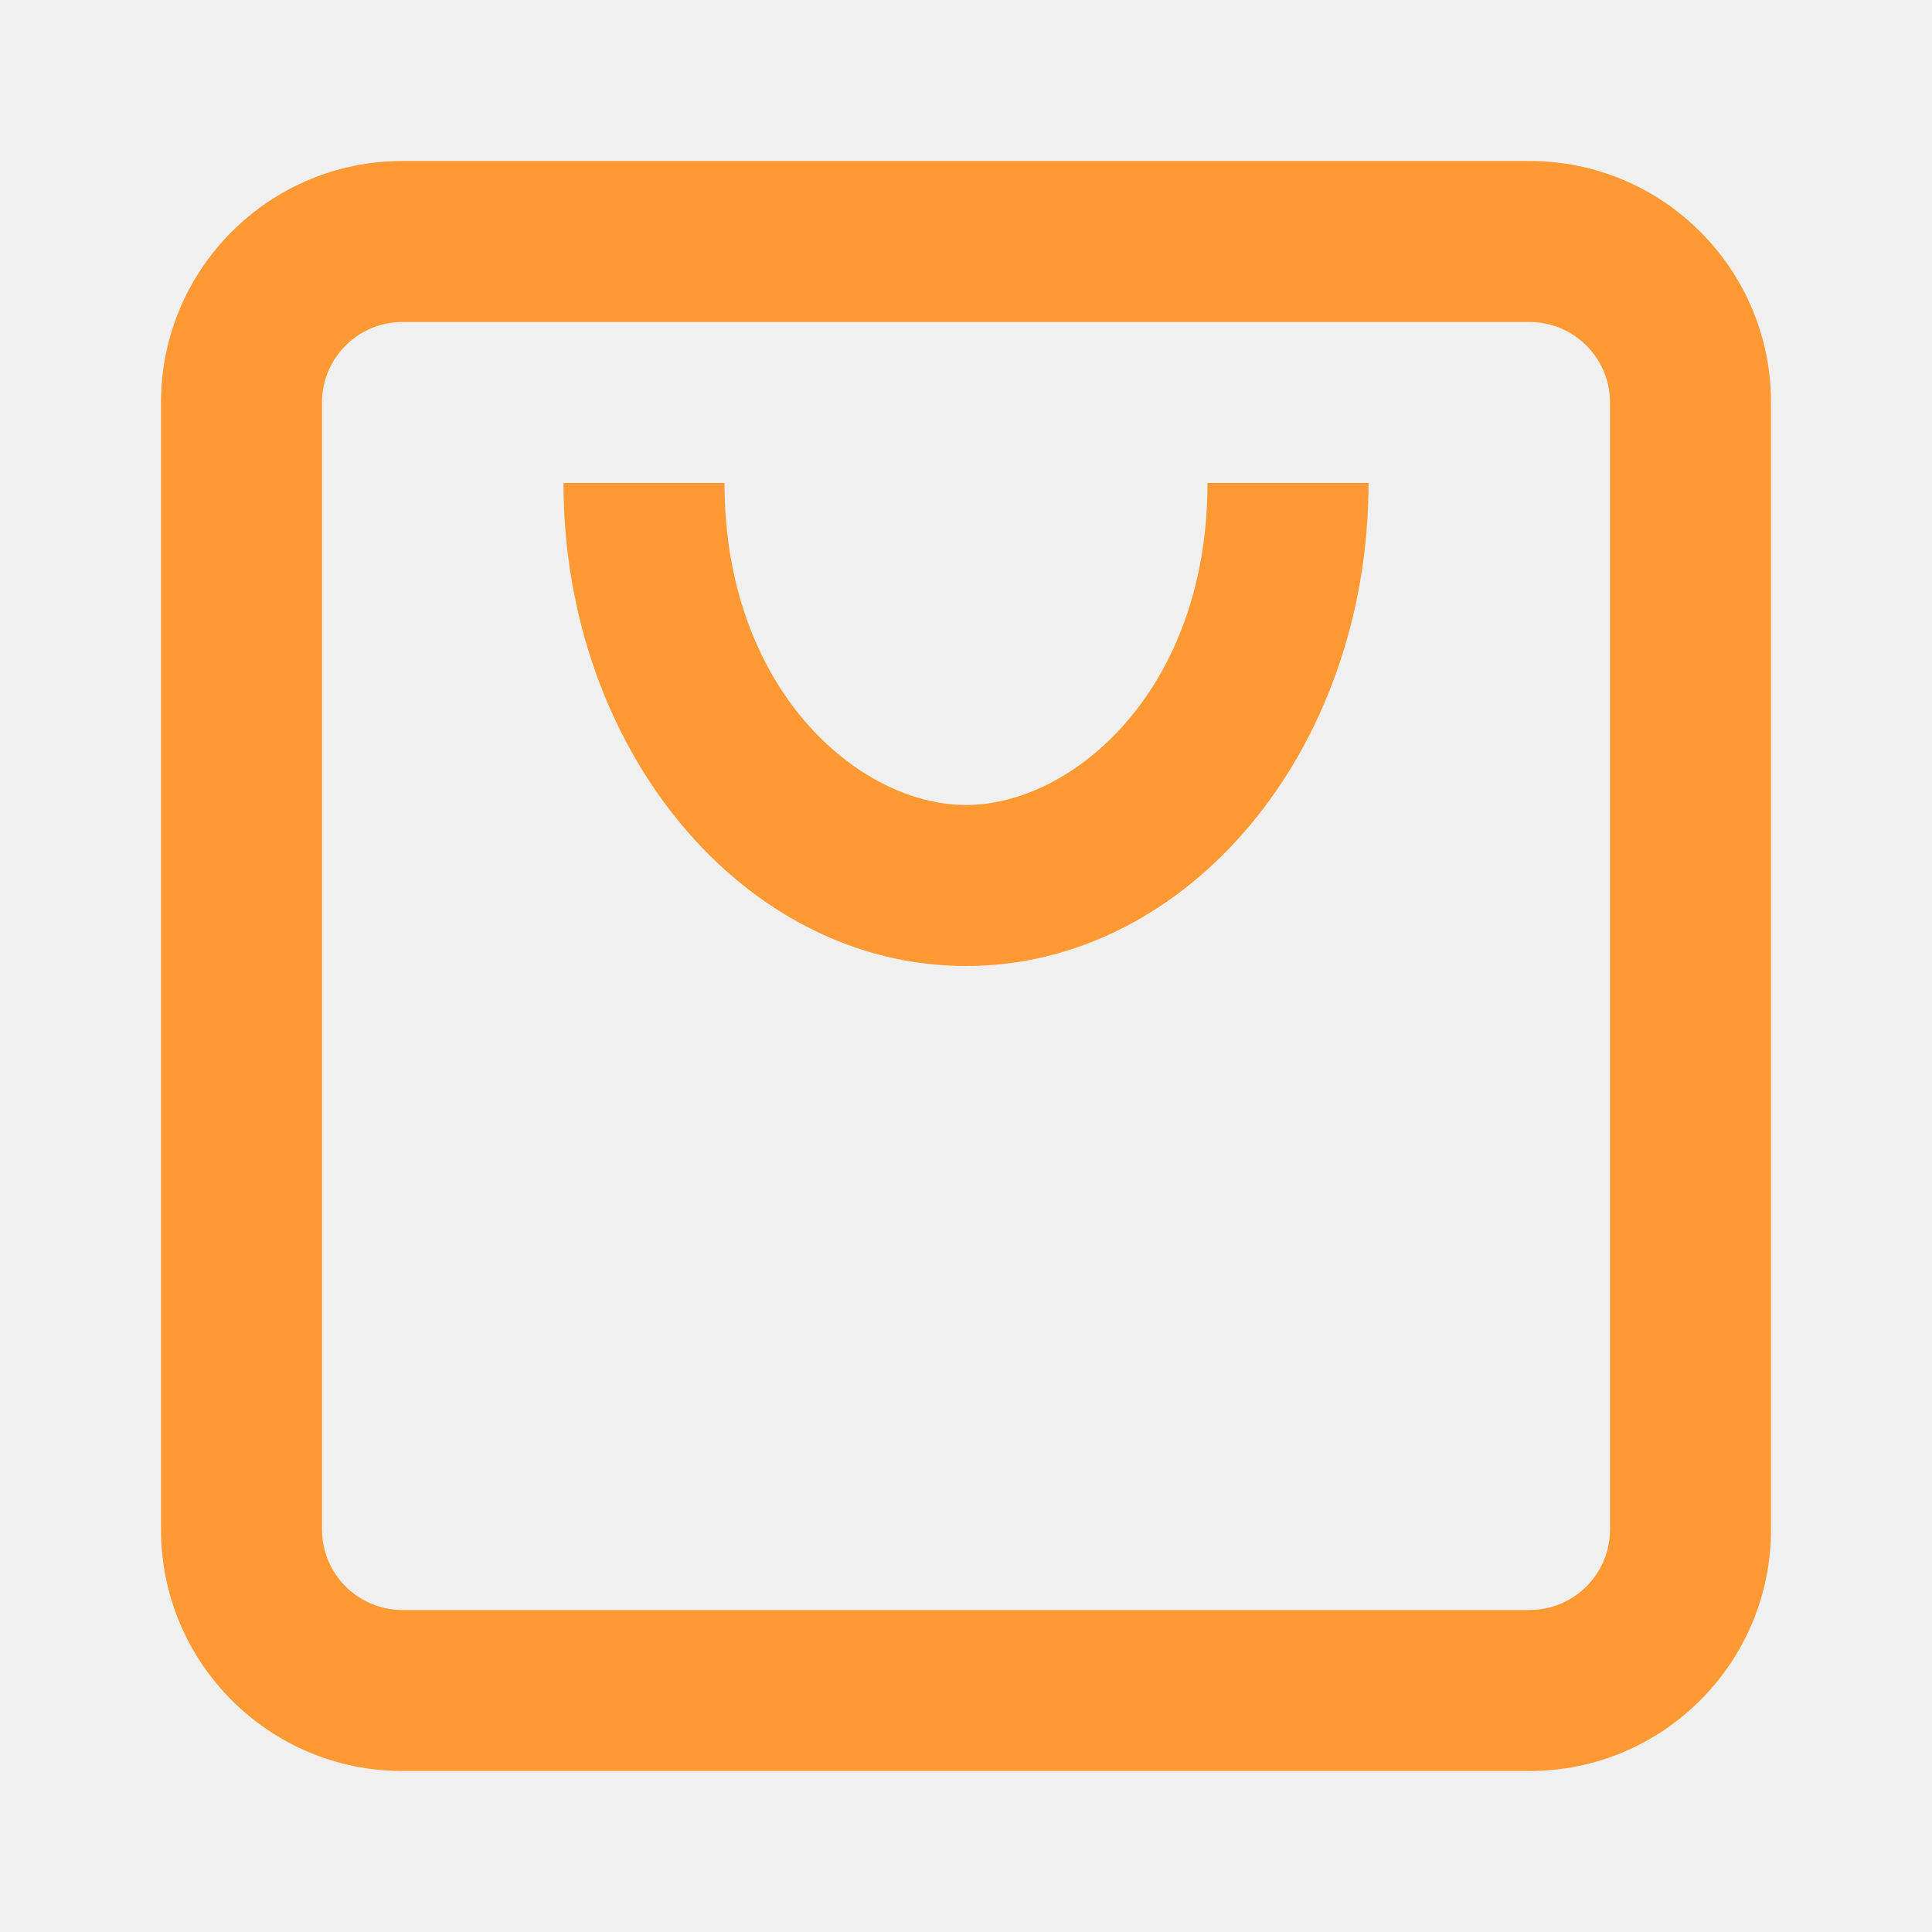
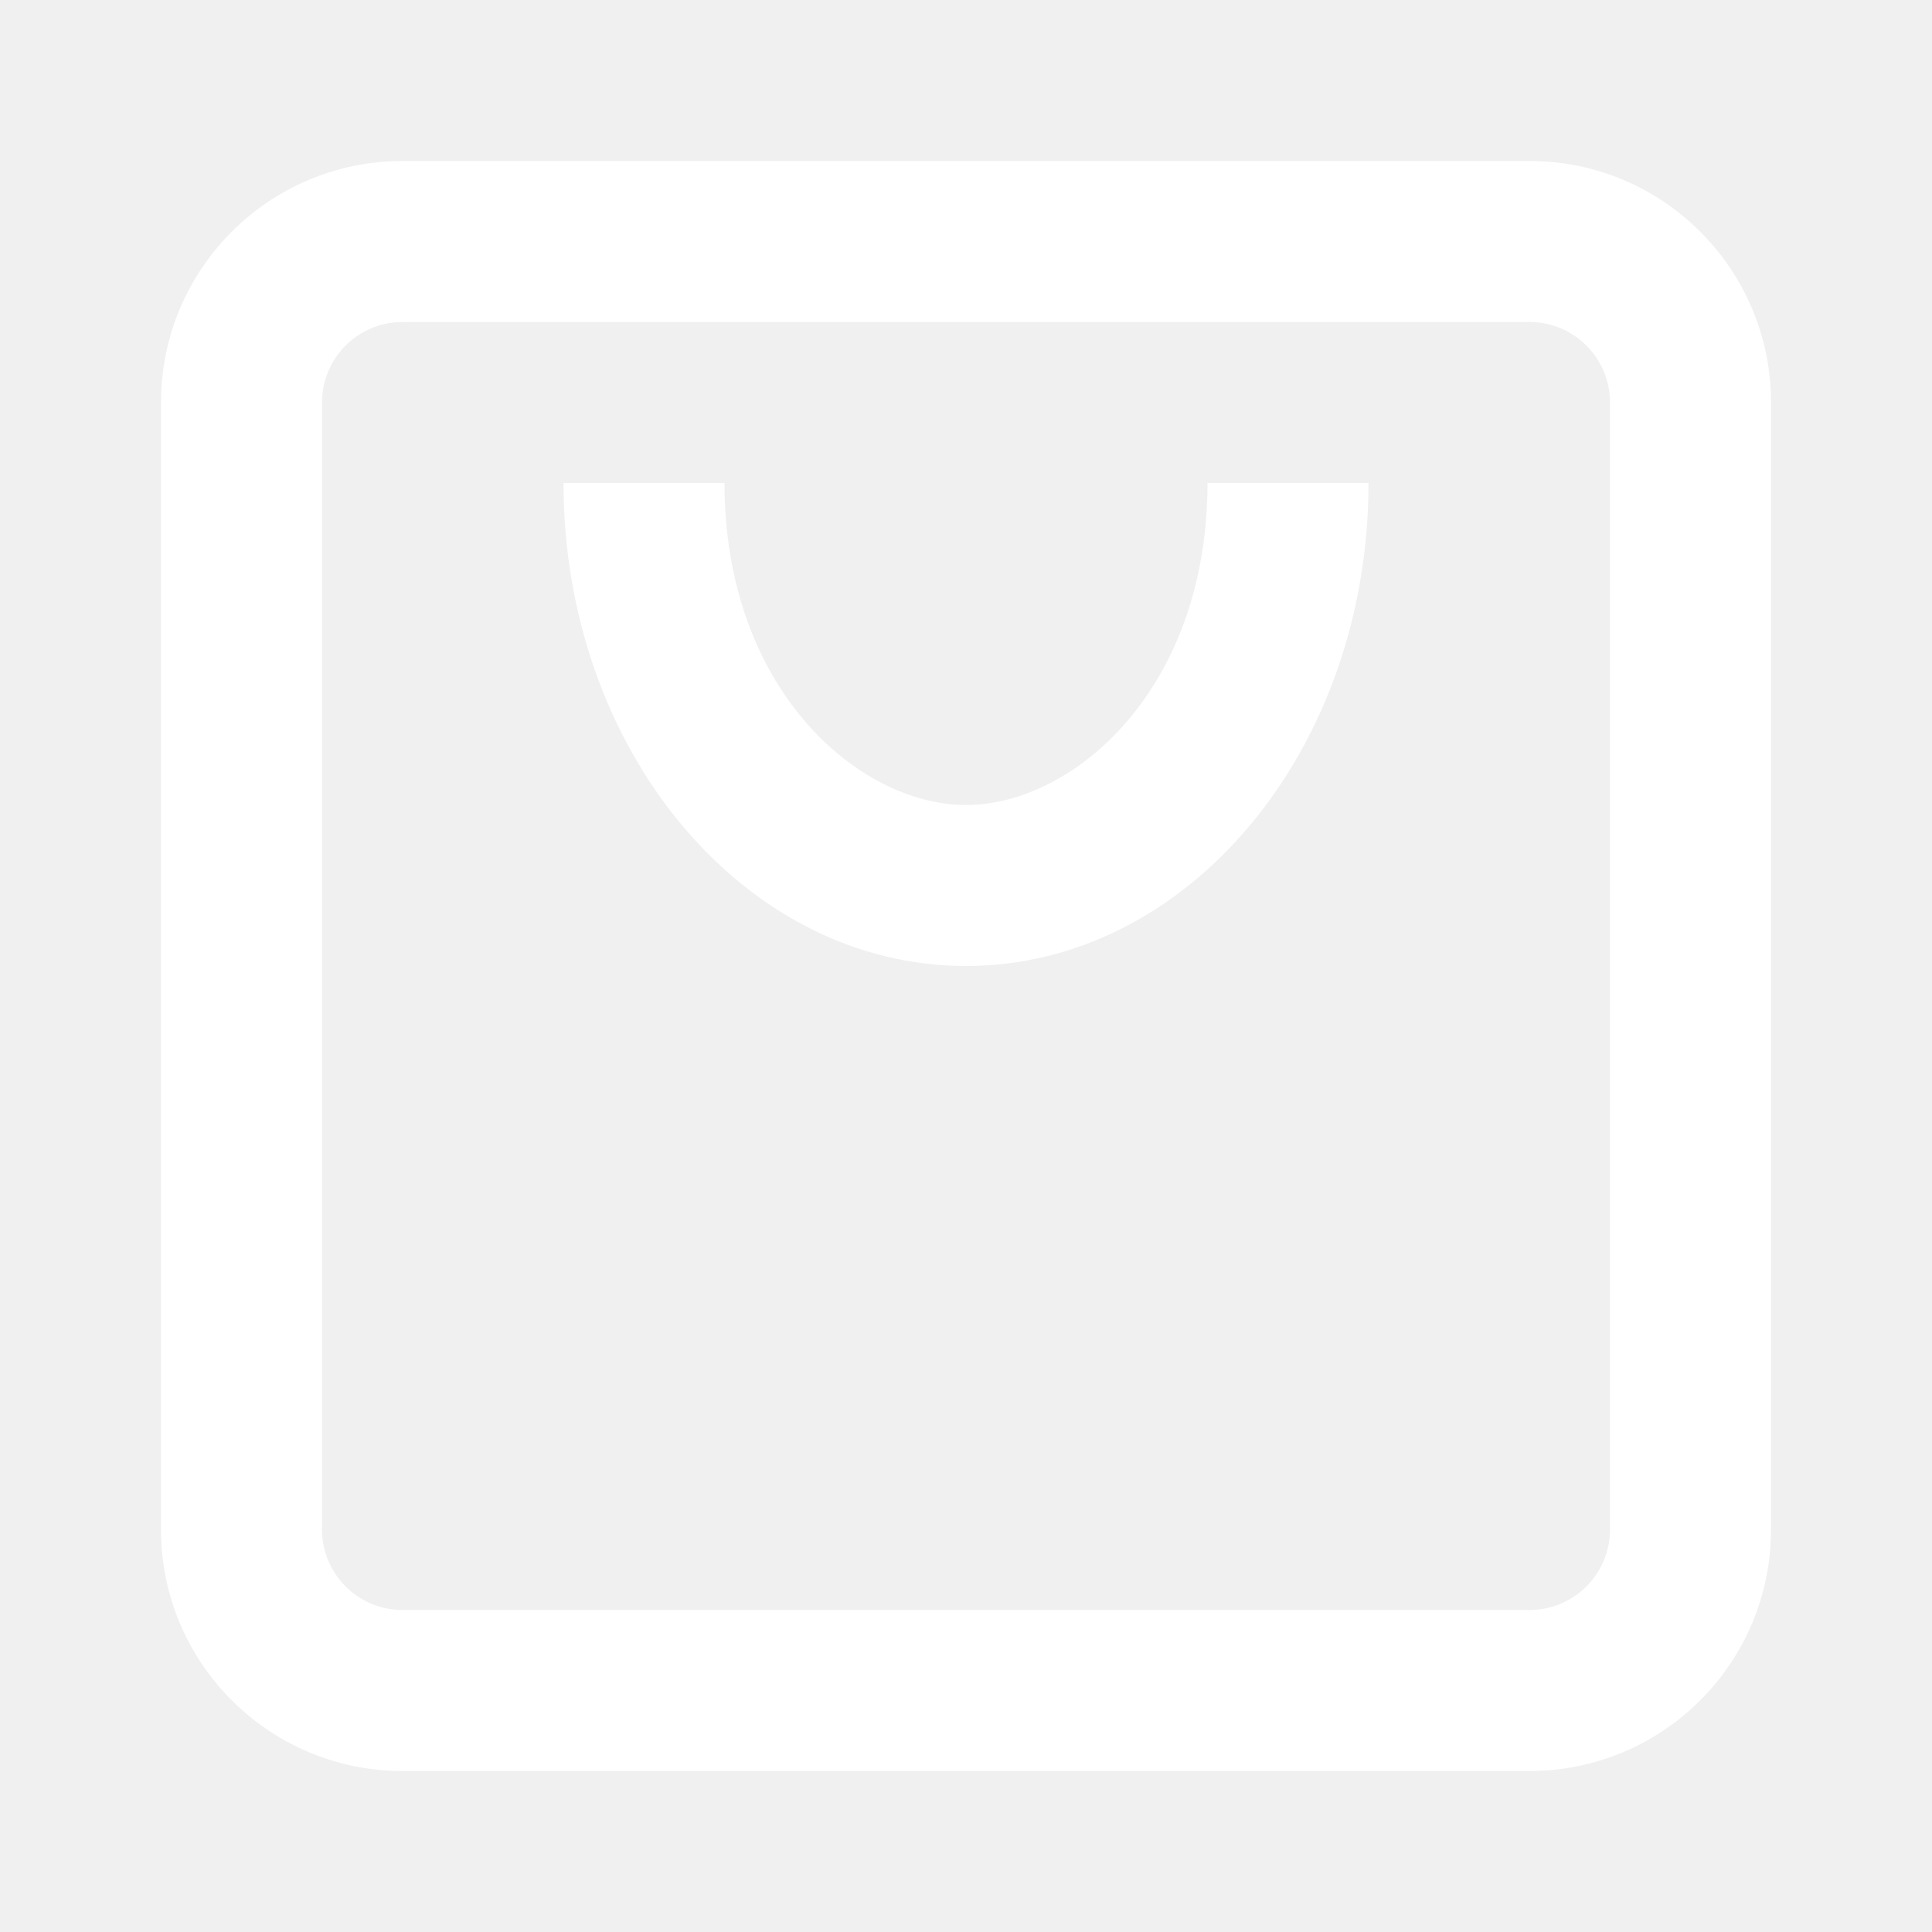
- <svg xmlns="http://www.w3.org/2000/svg" width="75" height="75" viewBox="0 0 24 24" fill="transparent">
-   <path fill-rule="evenodd" clip-rule="evenodd" d="M5 4H19C19.552 4 20 4.448 20 5V19C20 19.552 19.552 20 19 20H5C4.448 20 4 19.552 4 19V5C4 4.448 4.448 4 5 4ZM2 5C2 3.343 3.343 2 5 2H19C20.657 2 22 3.343 22 5V19C22 20.657 20.657 22 19 22H5C3.343 22 2 20.657 2 19V5ZM12 12C9.239 12 7 9.314 7 6H9C9 8.566 10.669 10 12 10C13.331 10 15 8.566 15 6H17C17 9.314 14.761 12 12 12Z" fill="#FF9933" />
+ <svg xmlns="http://www.w3.org/2000/svg" width="75" height="75" viewBox="0 0 24 24" fill="#d8241a">
+   <path fill-rule="evenodd" clip-rule="evenodd" d="M5 4H19C19.552 4 20 4.448 20 5V19C20 19.552 19.552 20 19 20H5C4.448 20 4 19.552 4 19V5C4 4.448 4.448 4 5 4ZM2 5C2 3.343 3.343 2 5 2H19C20.657 2 22 3.343 22 5V19C22 20.657 20.657 22 19 22H5C3.343 22 2 20.657 2 19V5ZM12 12C9.239 12 7 9.314 7 6H9C9 8.566 10.669 10 12 10C13.331 10 15 8.566 15 6H17C17 9.314 14.761 12 12 12Z" fill="#FFFFFF" />
</svg>
